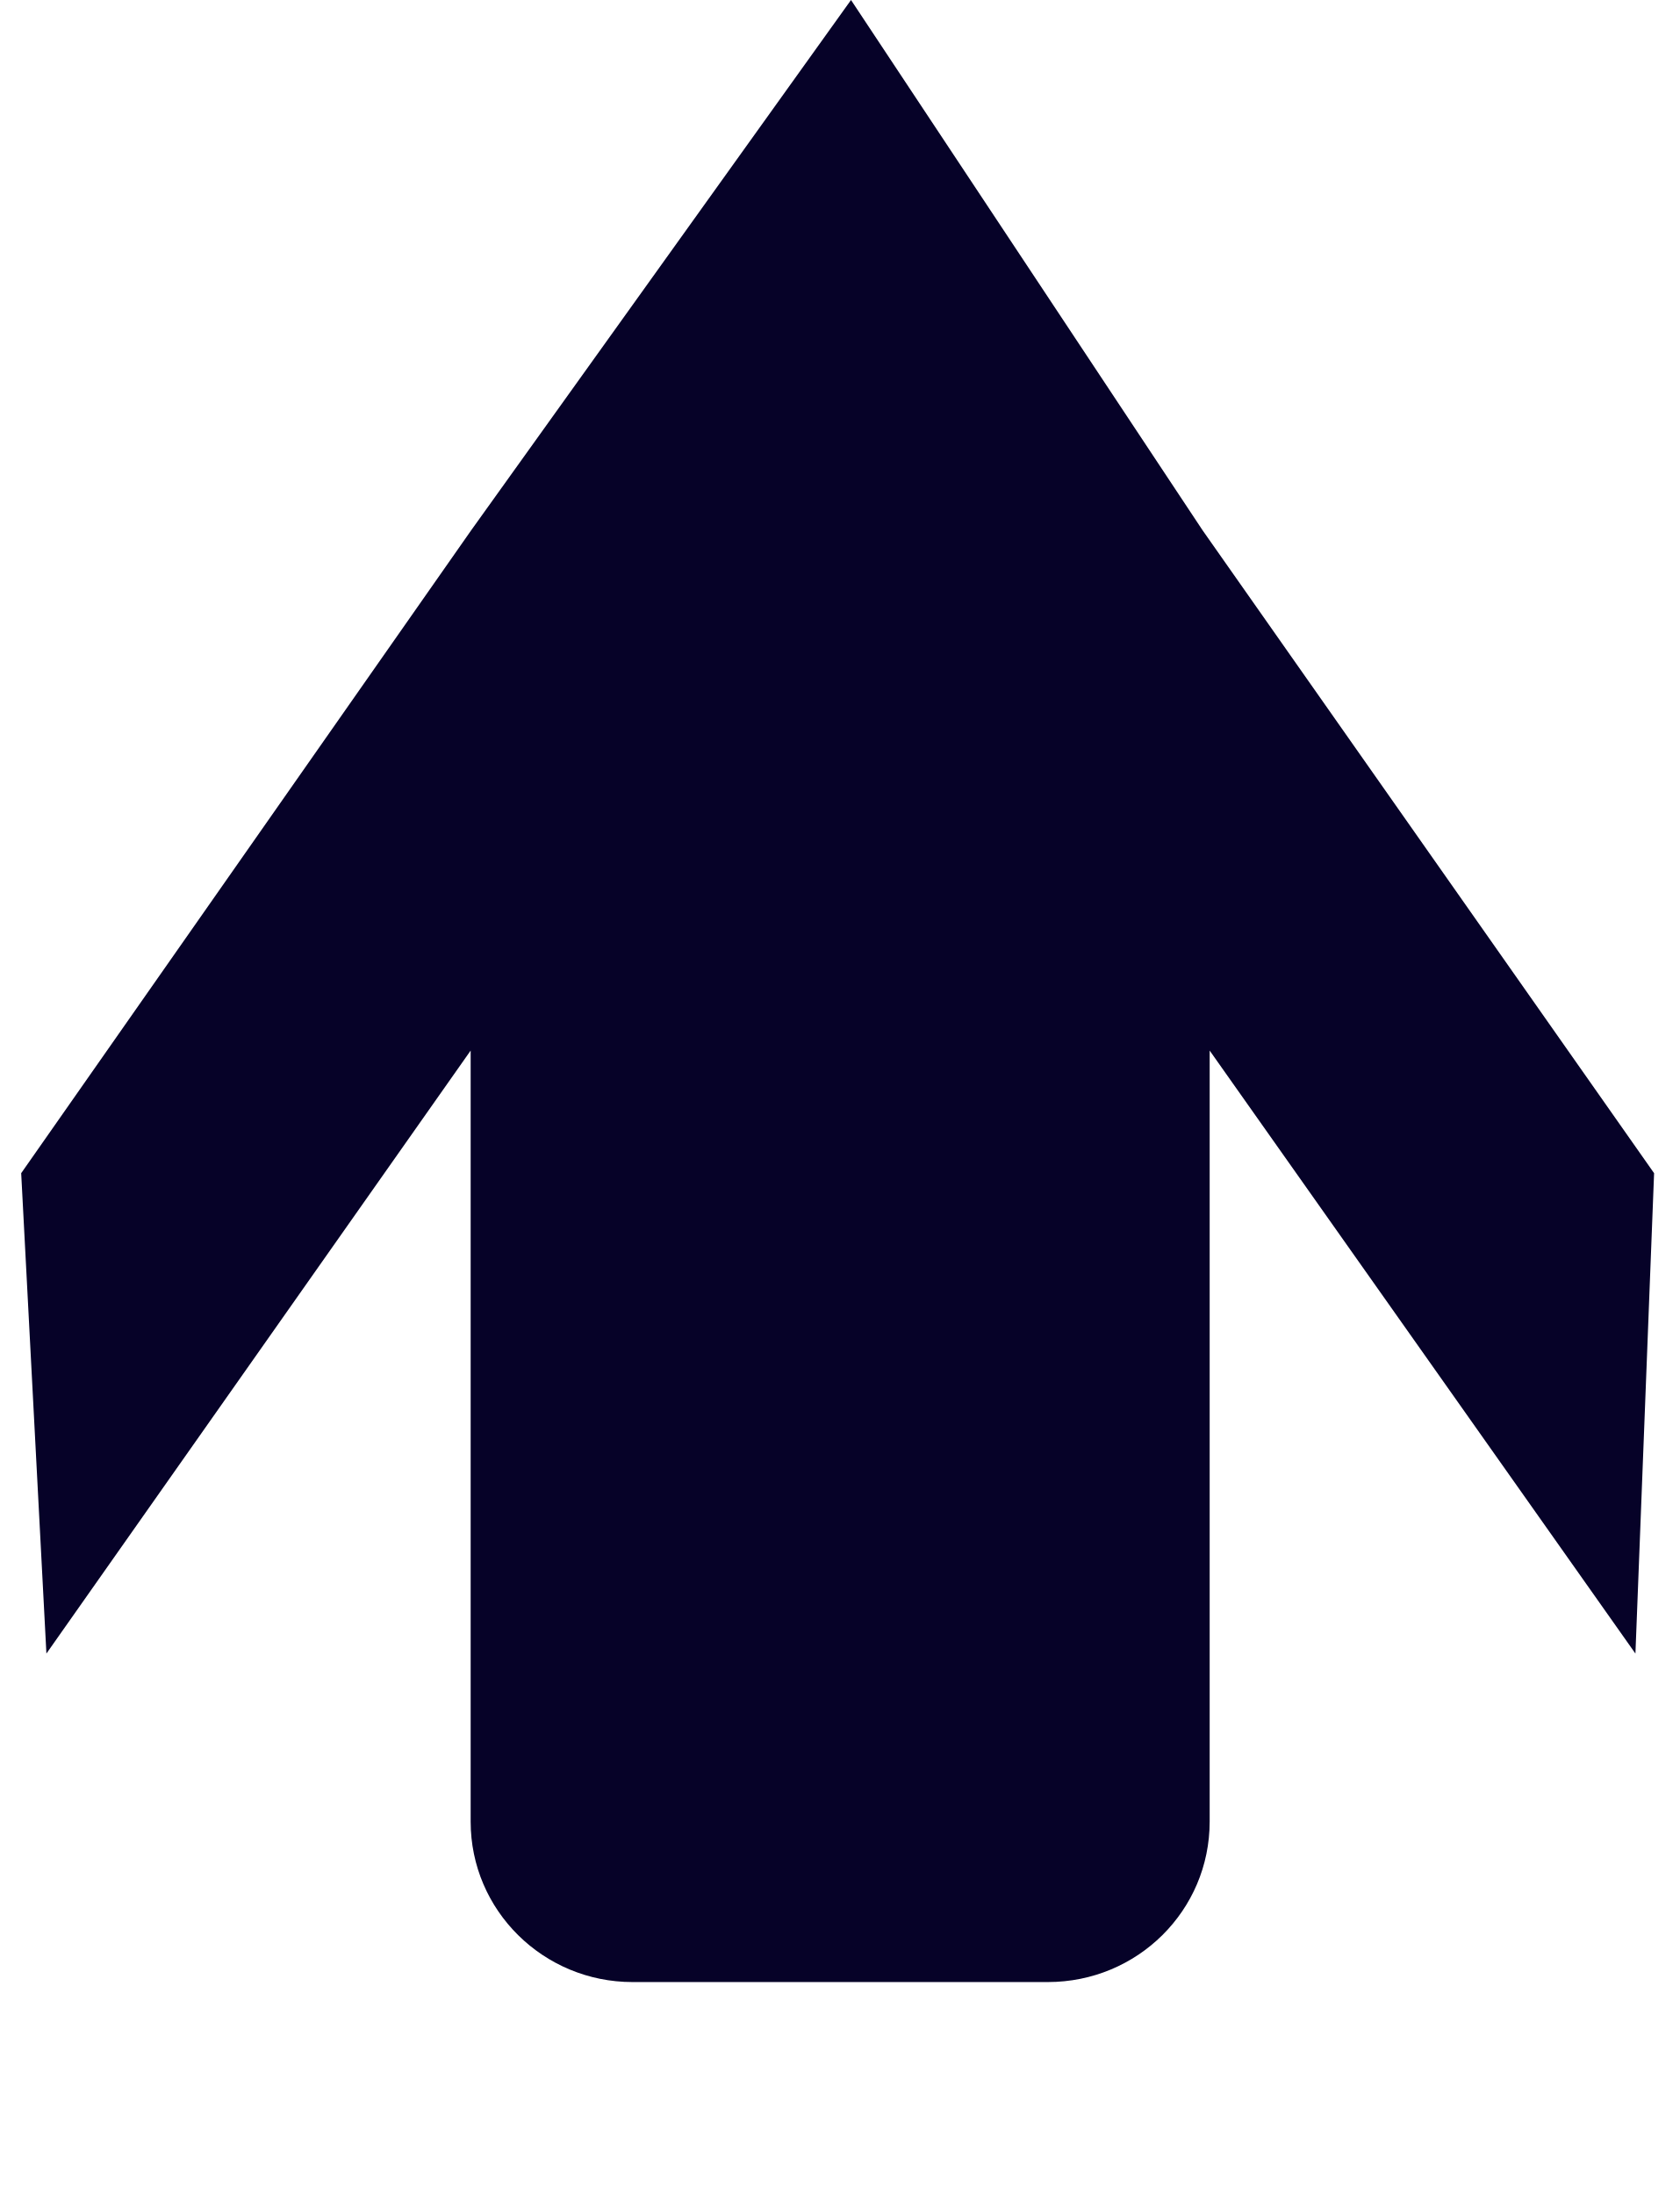
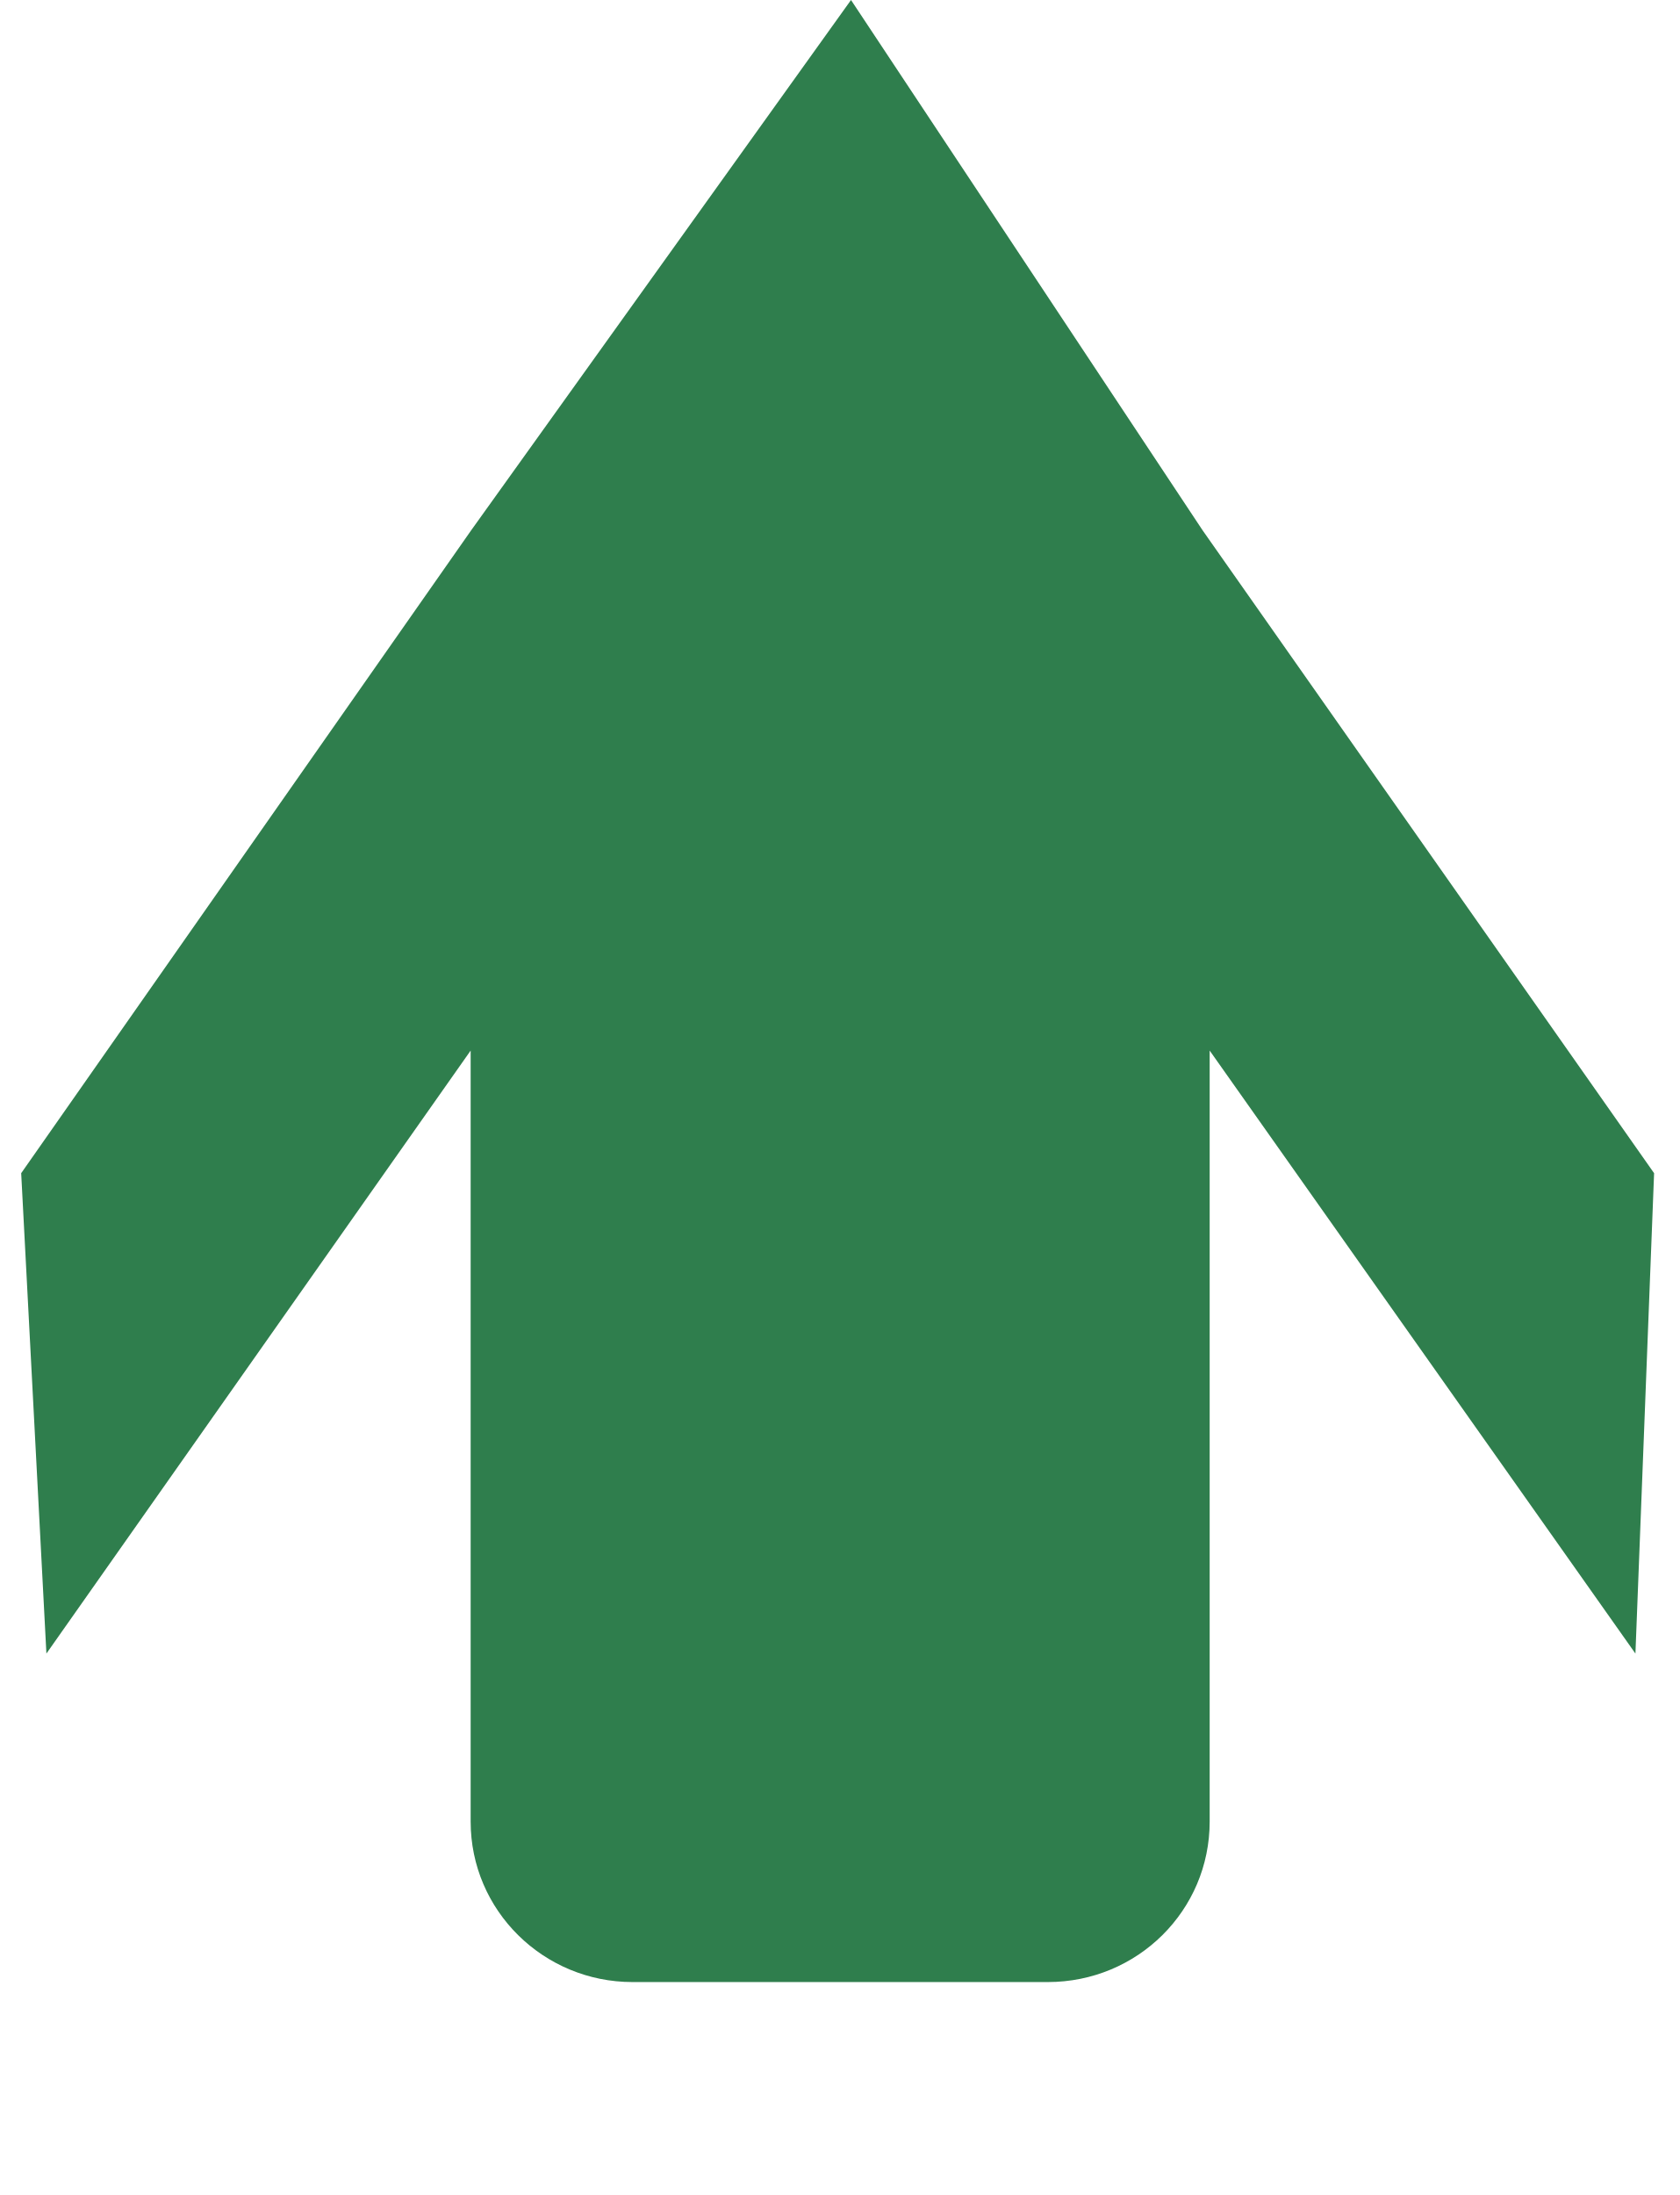
<svg xmlns="http://www.w3.org/2000/svg" viewBox="24.5 0 33.3 43.5">
-   <path fill="#060228" d="M48.34,10.51L41.37,0l-7.53,10.51-8.92,12.74.5,9.52,8.41-11.95v15.28c0,1.76,1.44,3.18,3.21,3.18h8.23c1.78,0,3.21-1.42,3.21-3.18v-15.28l8.44,11.95.37-9.52-8.95-12.74Z" />
+   <path fill="#2F7E4D" d="M48.34,10.51L41.37,0l-7.53,10.51-8.92,12.74.5,9.52,8.41-11.95v15.28c0,1.76,1.44,3.18,3.21,3.18h8.23c1.78,0,3.21-1.42,3.21-3.18v-15.28l8.44,11.95.37-9.52-8.95-12.74Z" />
</svg>
